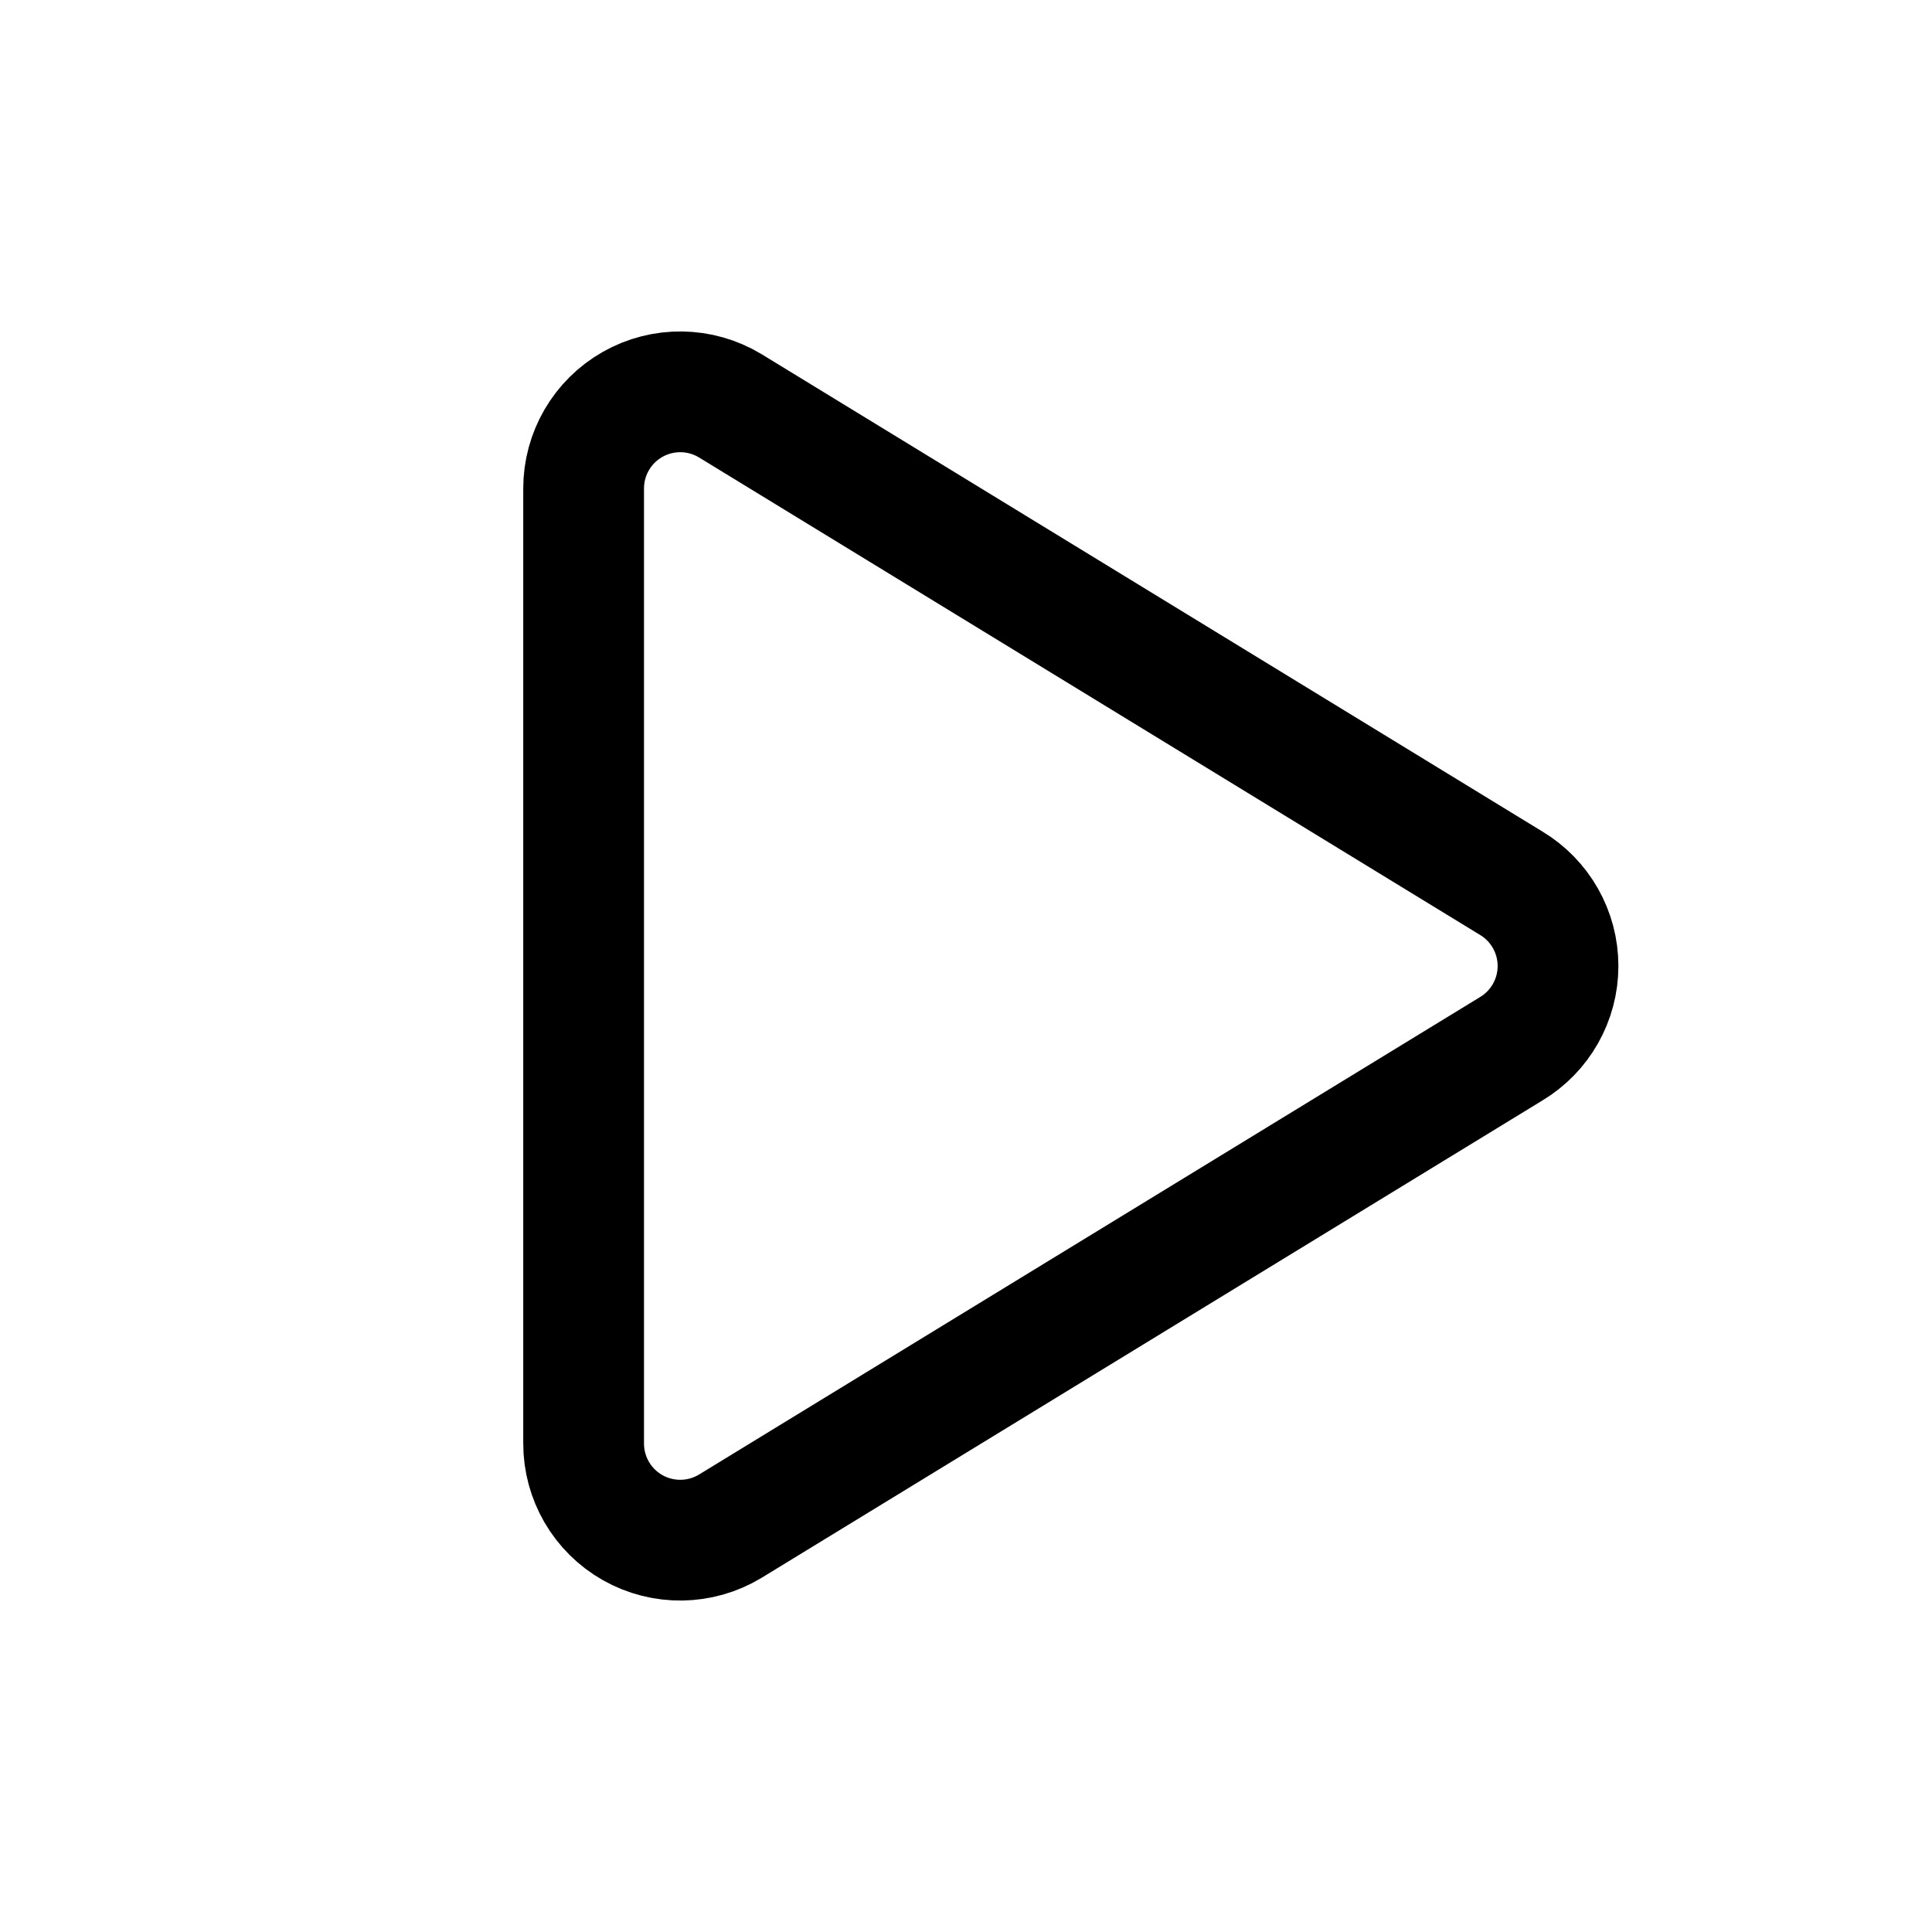
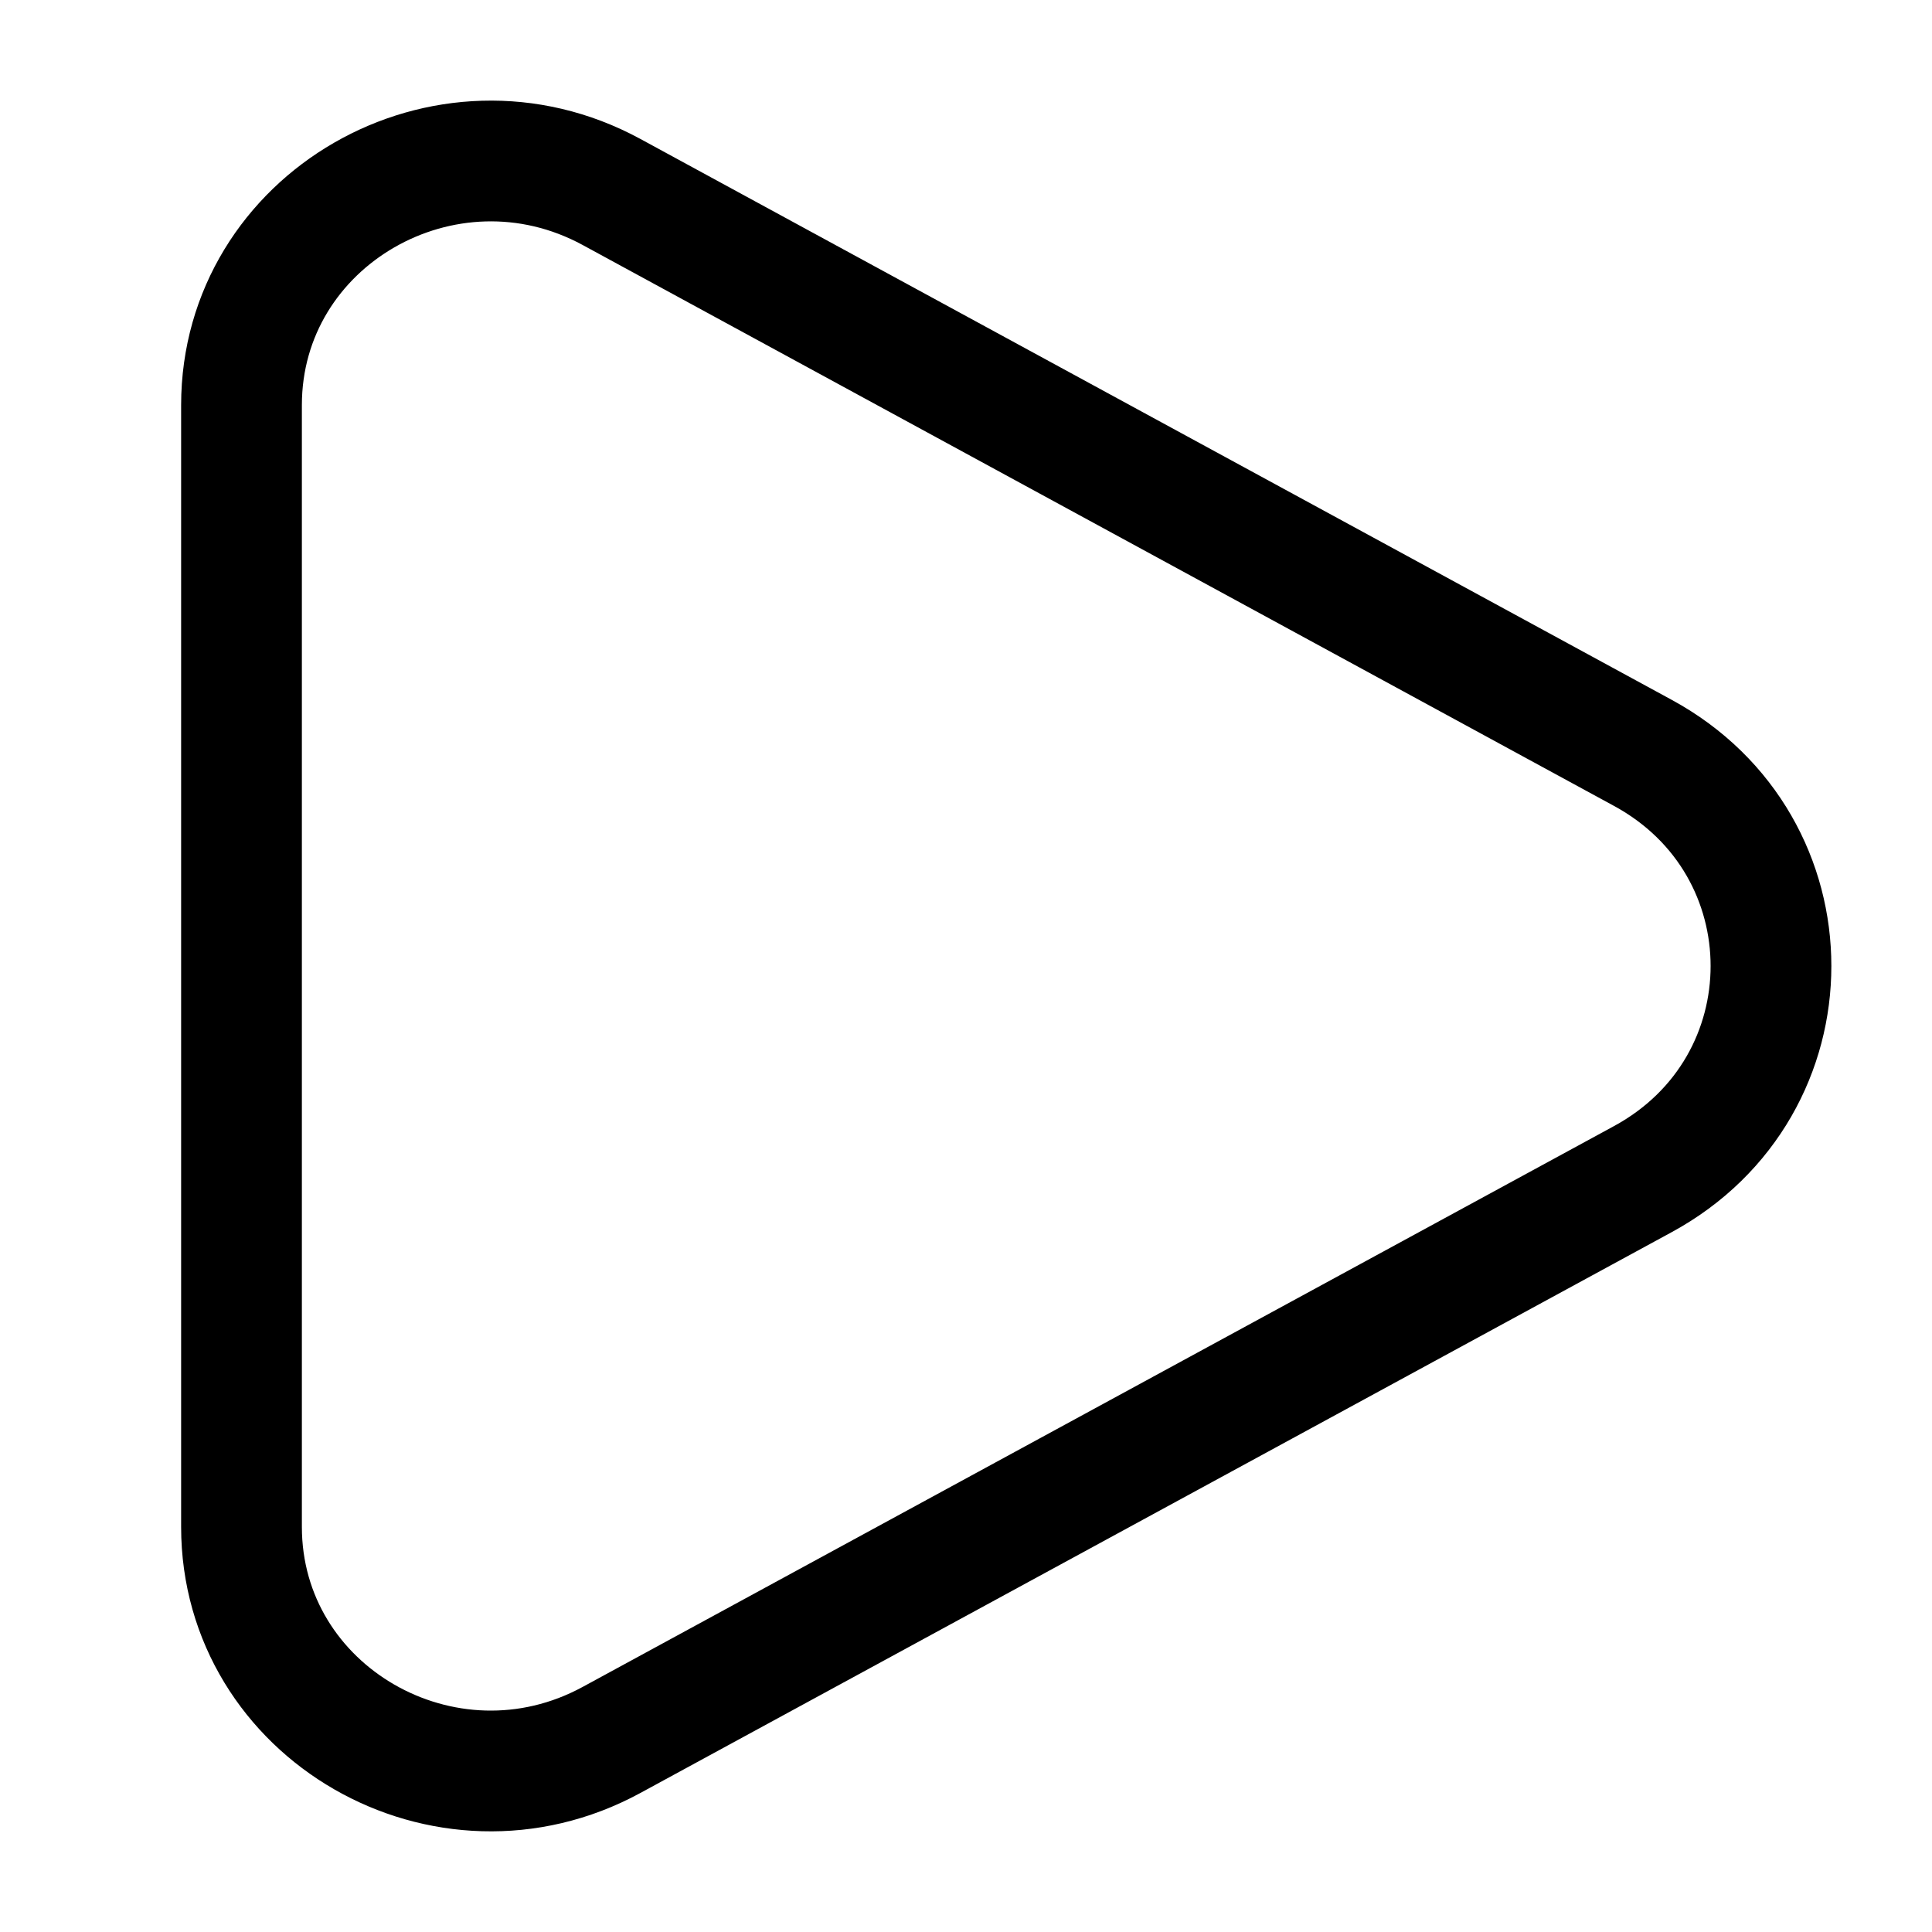
- <svg xmlns="http://www.w3.org/2000/svg" width="1em" height="1em" viewBox="0 0 24 24">
-   <path fill="none" stroke="currentColor" stroke-width="1.5" stroke-linejoin="round" d="M7.25 6.07v11.86a1.2 1.2 0 0 0 1.82 1.03l9.7-5.93a1.2 1.2 0 0 0 0-2.06l-9.7-5.93a1.2 1.2 0 0 0-1.82 1.03Z" />
+ <svg xmlns="http://www.w3.org/2000/svg" width="1em" height="1em" viewBox="0 0 24 24" fill="none" stroke-width="1.5">
+   <path d="M20.409 9.353C22.53 10.507 22.53 13.493 20.409 14.647L7.597 21.614C5.534 22.736 3 21.276 3 18.967L3 5.033C3 2.724 5.534 1.264 7.597 2.385L20.409 9.353Z" stroke="currentColor" stroke-linecap="round" />
</svg>
